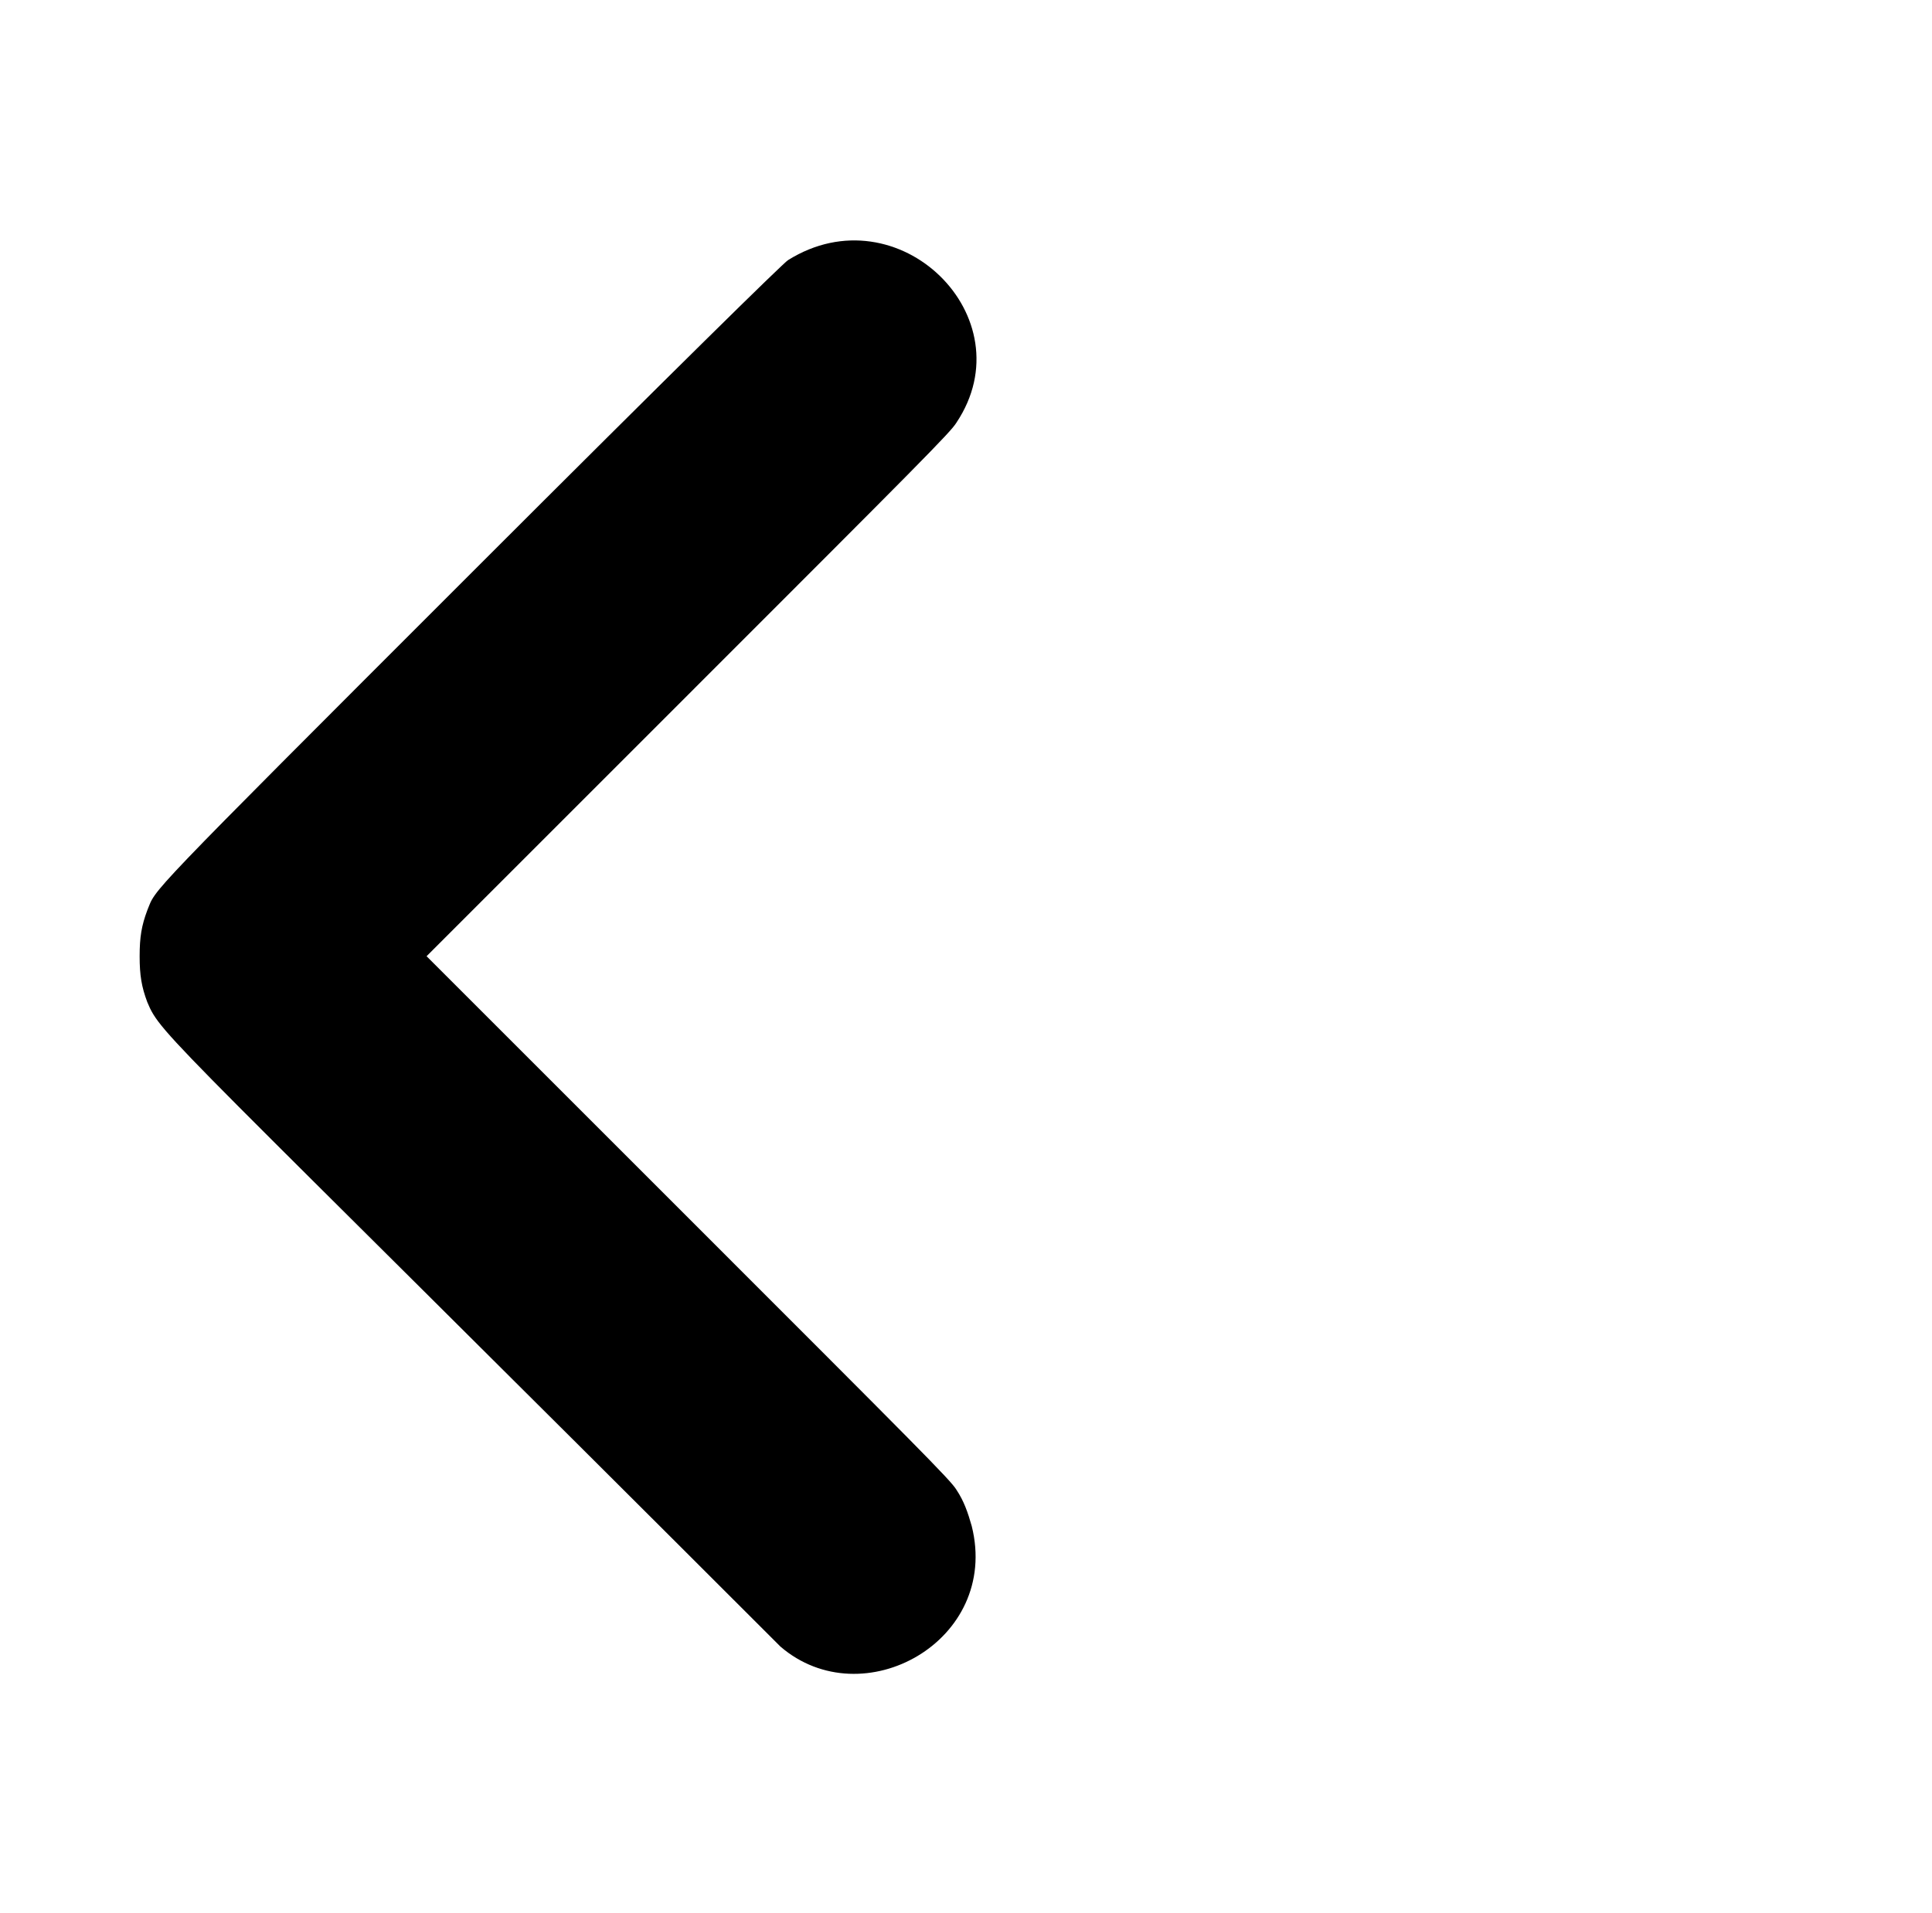
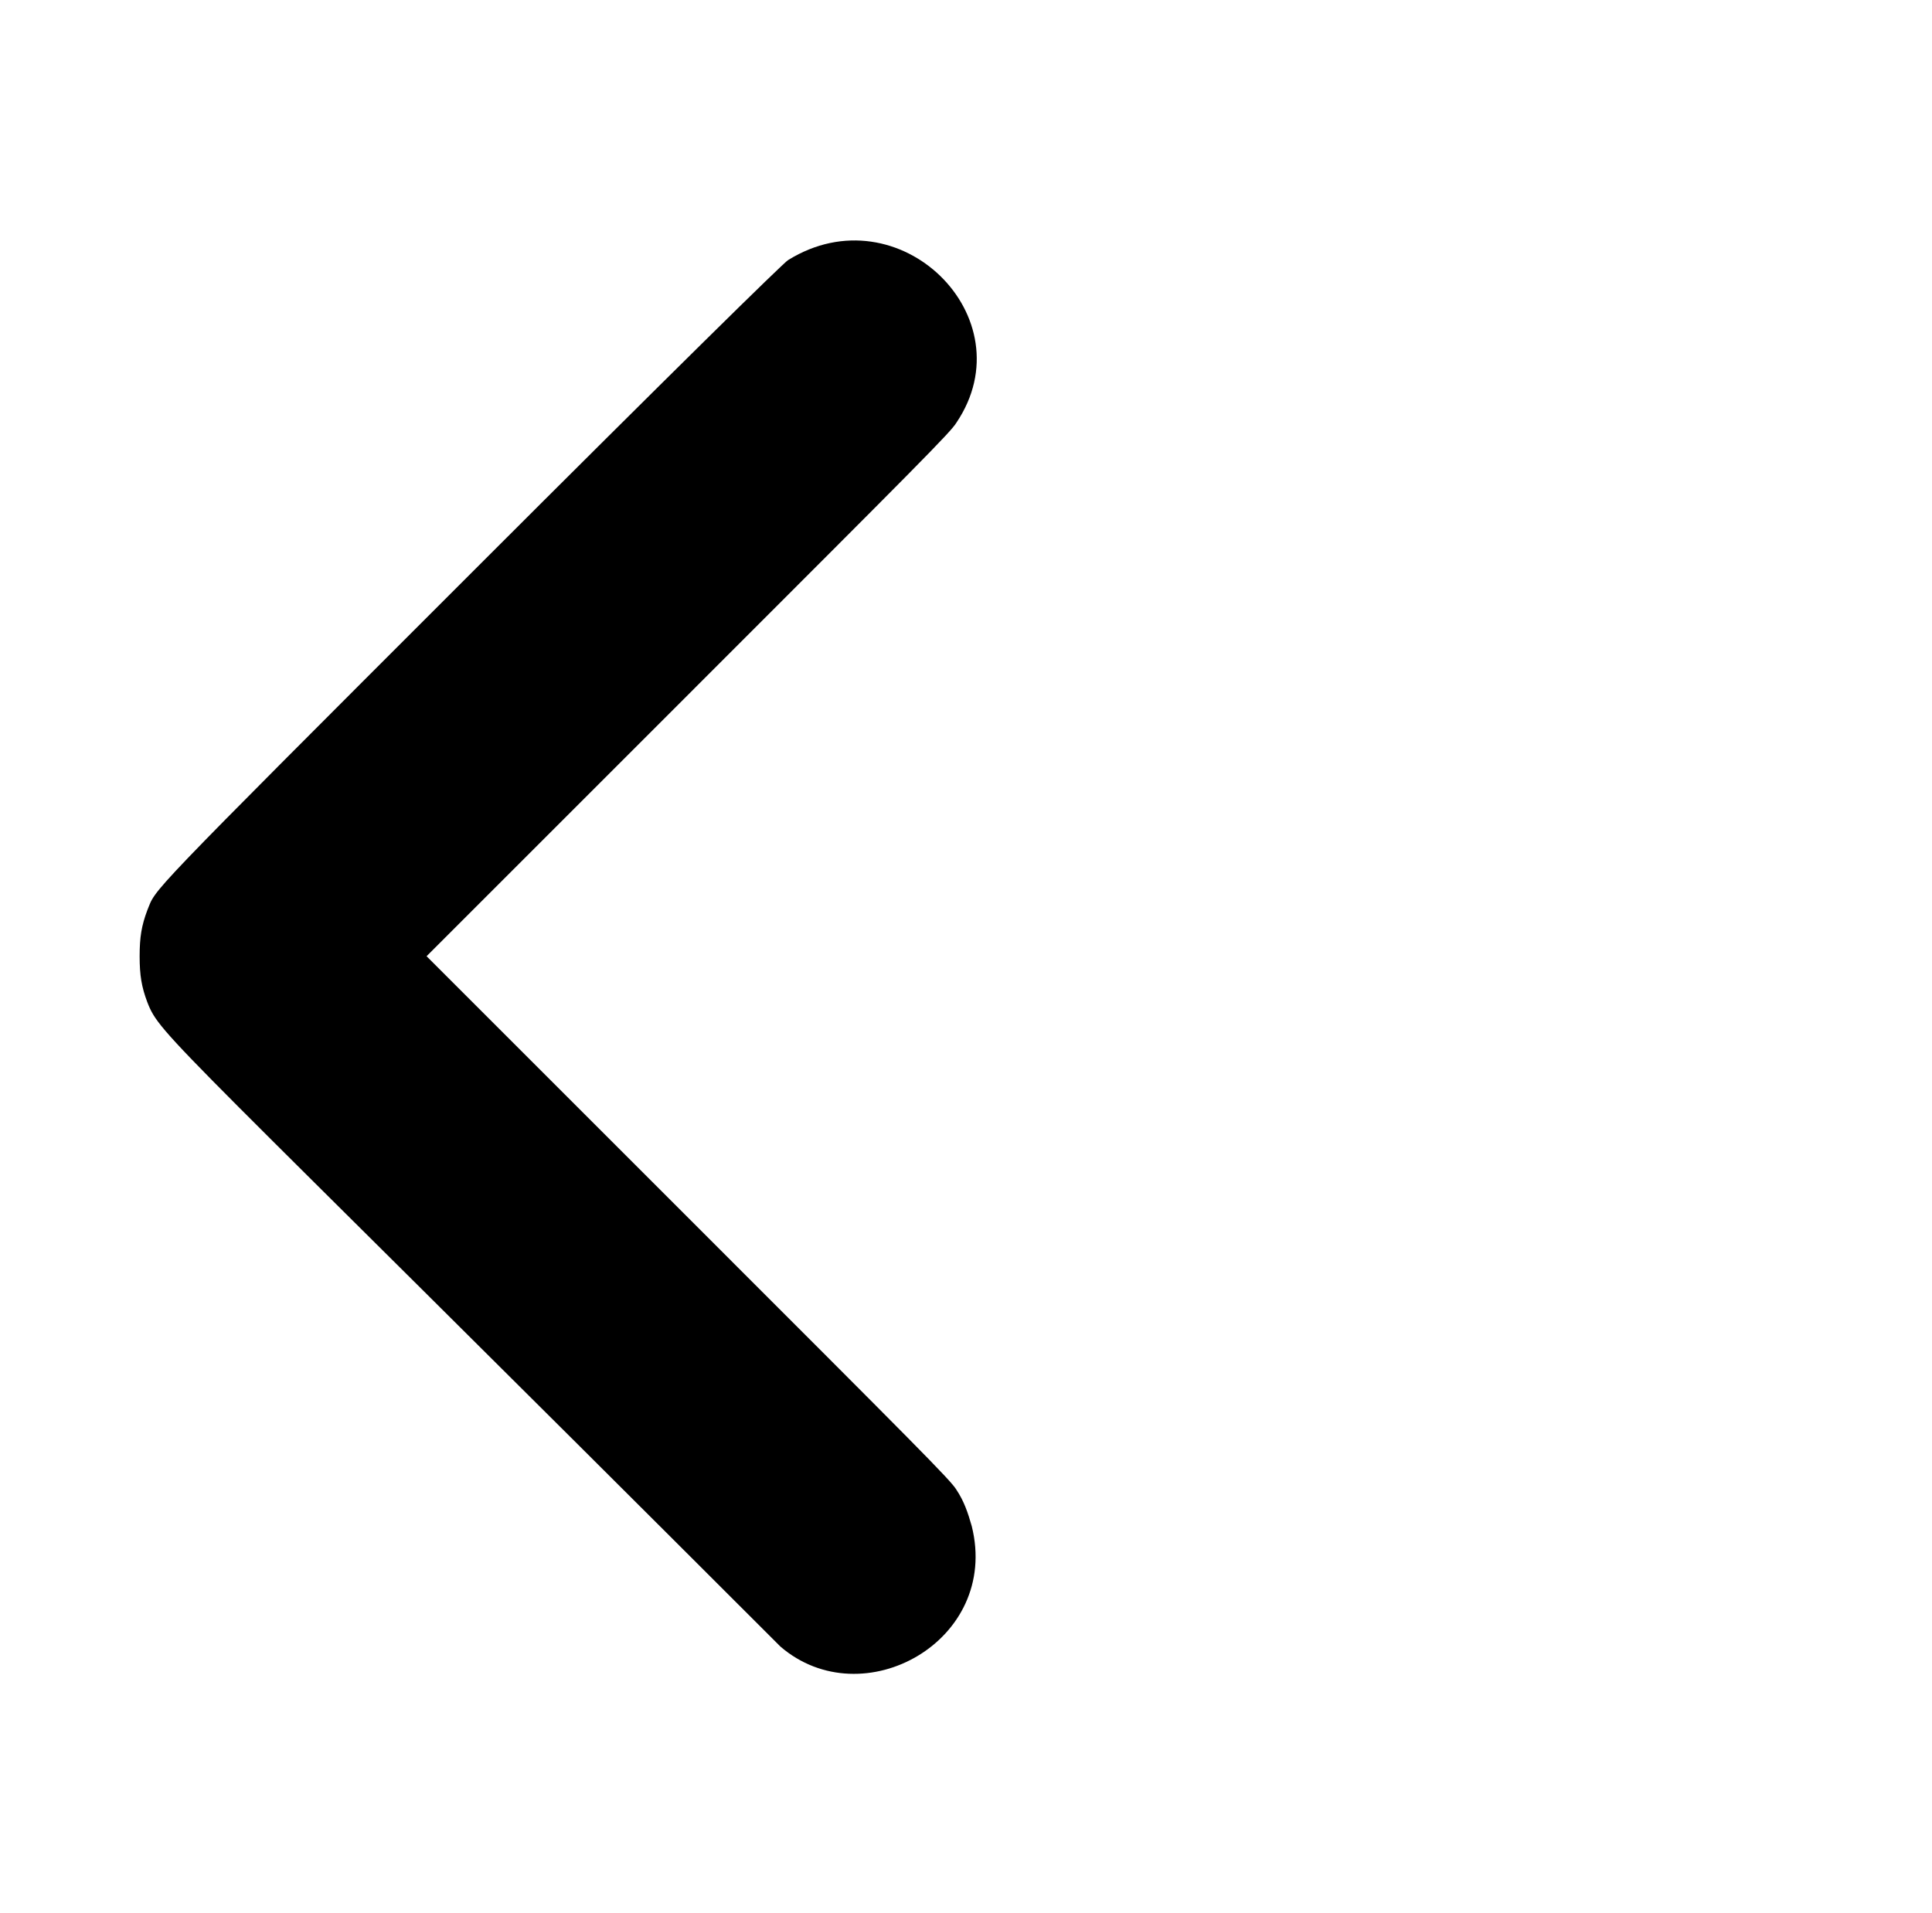
<svg xmlns="http://www.w3.org/2000/svg" version="1.1" viewBox="-10 0 1010 1000">
  <g transform="matrix(1 0 0 -1 0 800)">
-     <path fill="currentColor" d="M402 664c57.634 36.021 124.737 -29.894 88 -85c-3 -5 -19 -21 -140 -142l-137 -137l137 -137c121 -121 137 -137 140 -142c4 -6 6 -12 8 -19c15 -60 -57 -100 -100 -63c-321.447 321.447 -323.535 319.085 -331 337c-3 8 -4 14 -4 24s1 16 4 24c5 12 -5 2 170 177 c105 105 163 162 165 163z" />
+     <path fill="currentColor" d="M402 664c58 36 125 -30 88 -85c-3 -5 -19 -21 -140 -142l-137 -137l137 -137c121 -121 137 -137 140 -142c4 -6 6 -12 8 -19c15 -60 -57 -100 -100 -63c-321 321 -324 319 -331 337c-3 8 -4 14 -4 24s1 16 4 24c5 12 -5 2 170 177c105 105 163 162 165 163z" />
  </g>
</svg>
